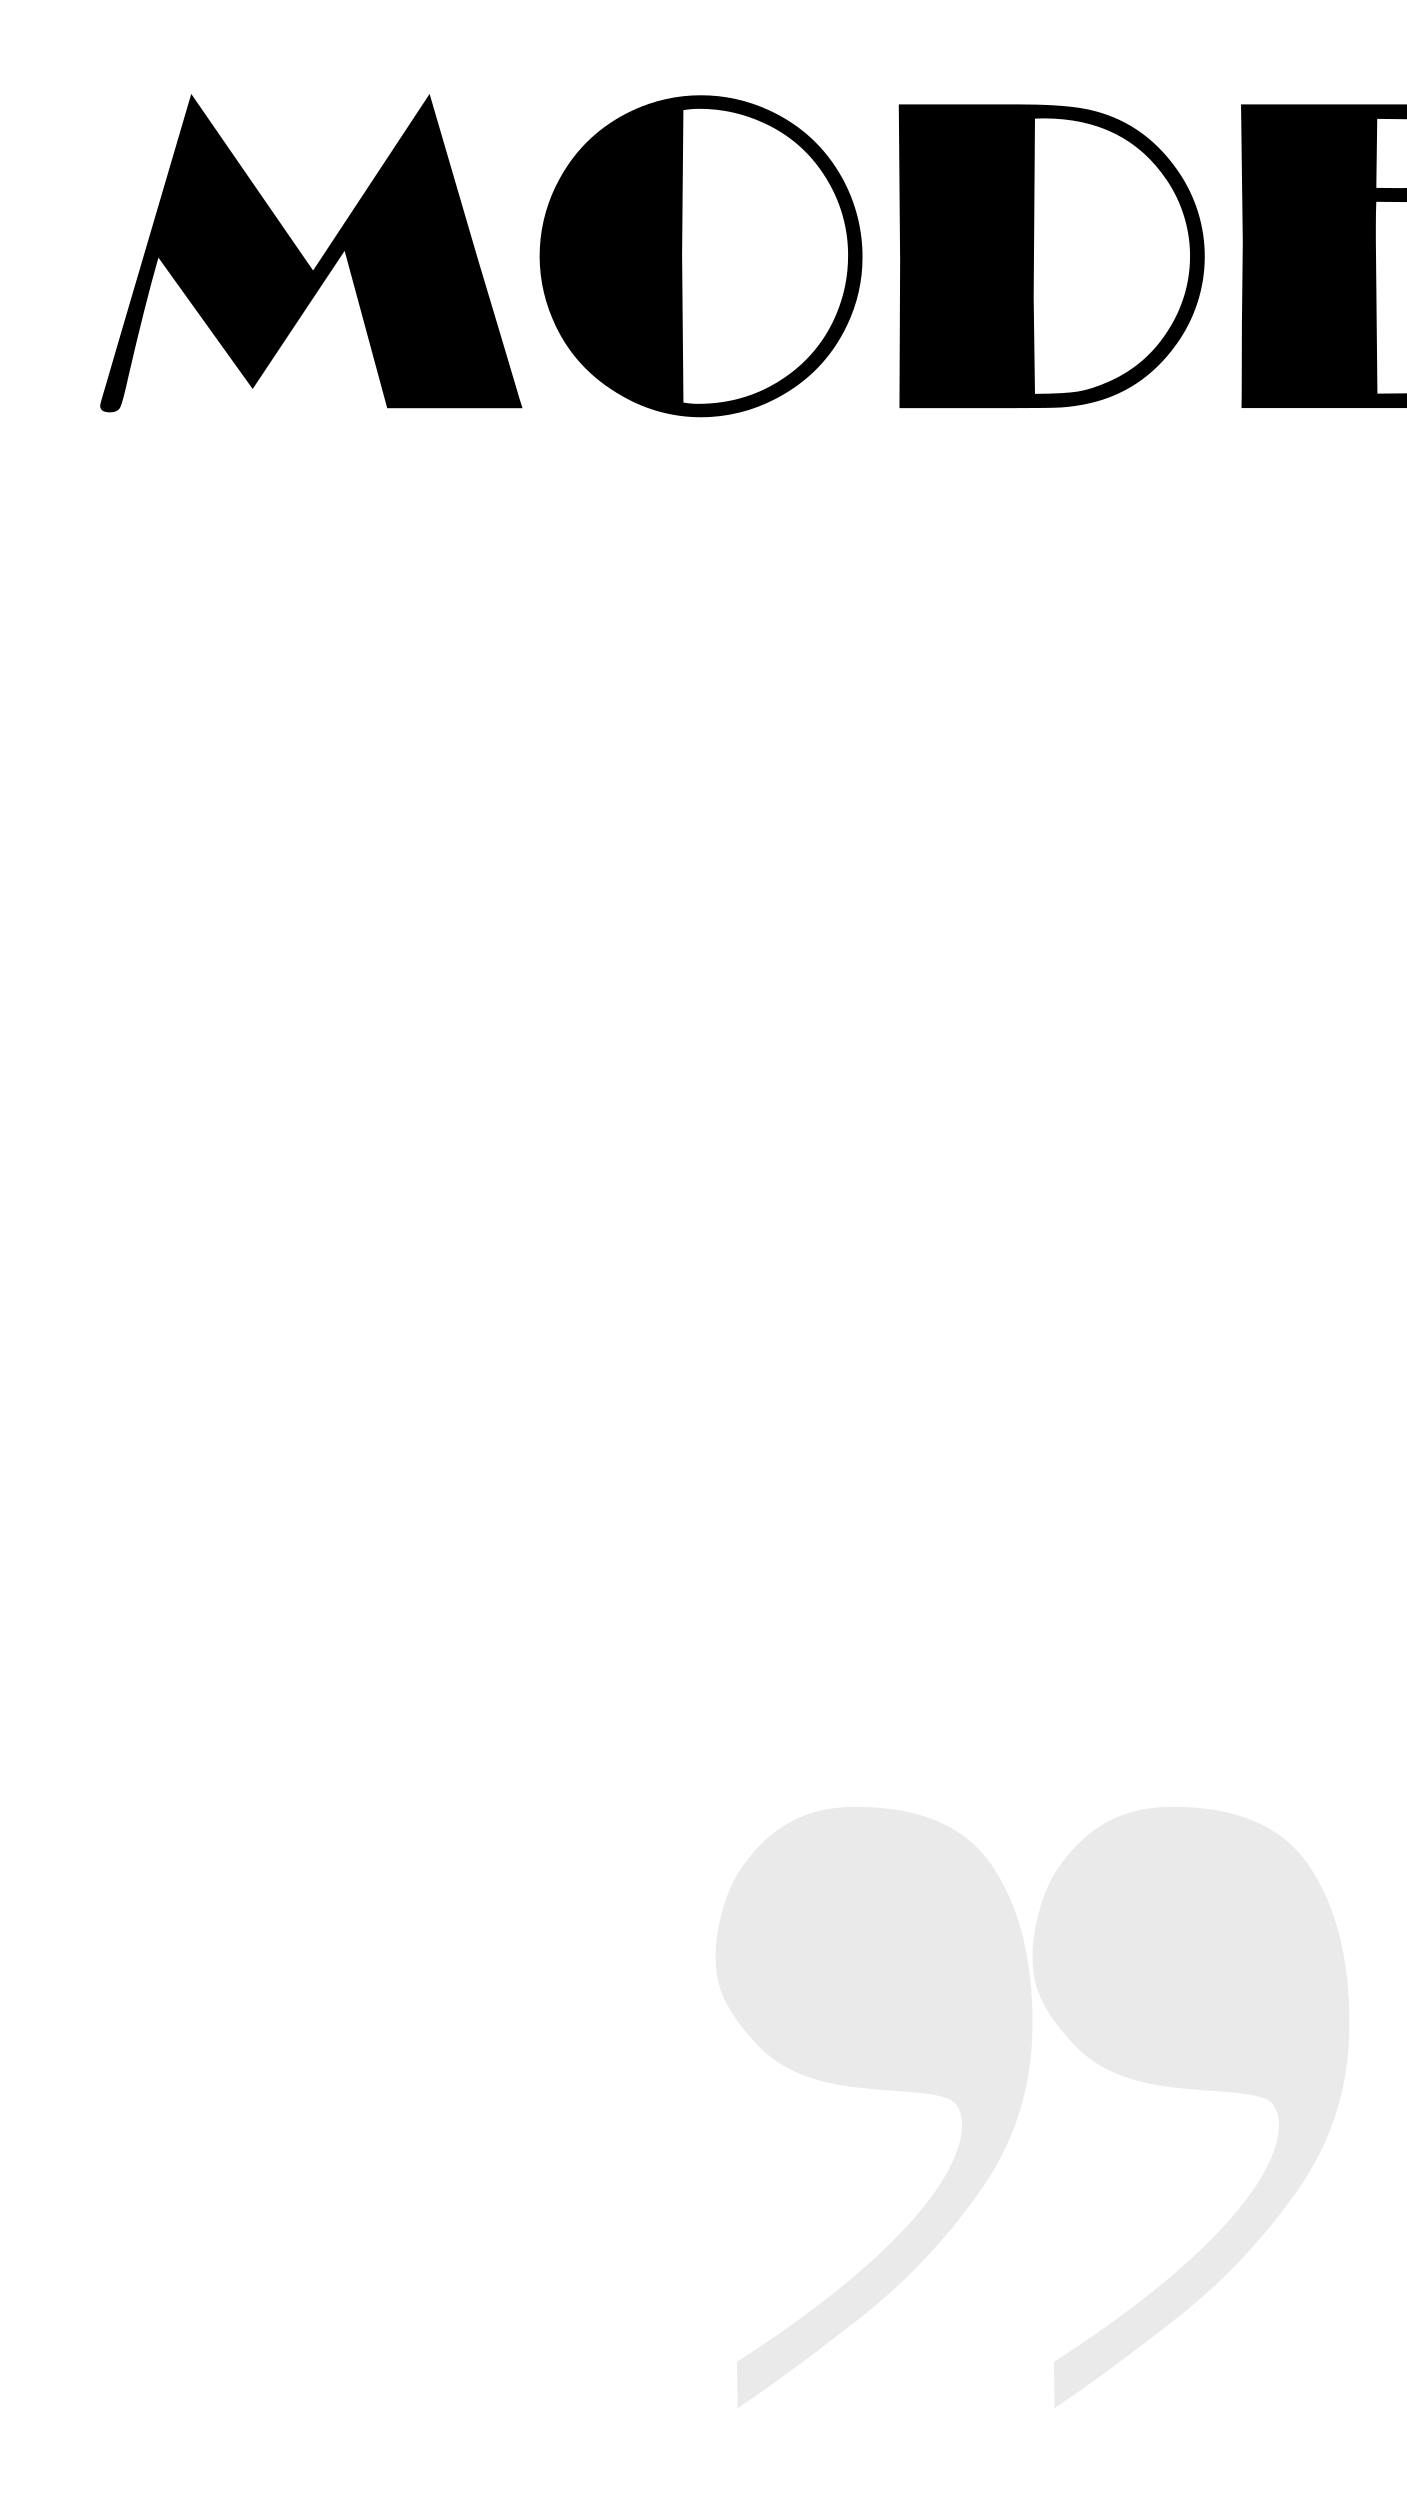
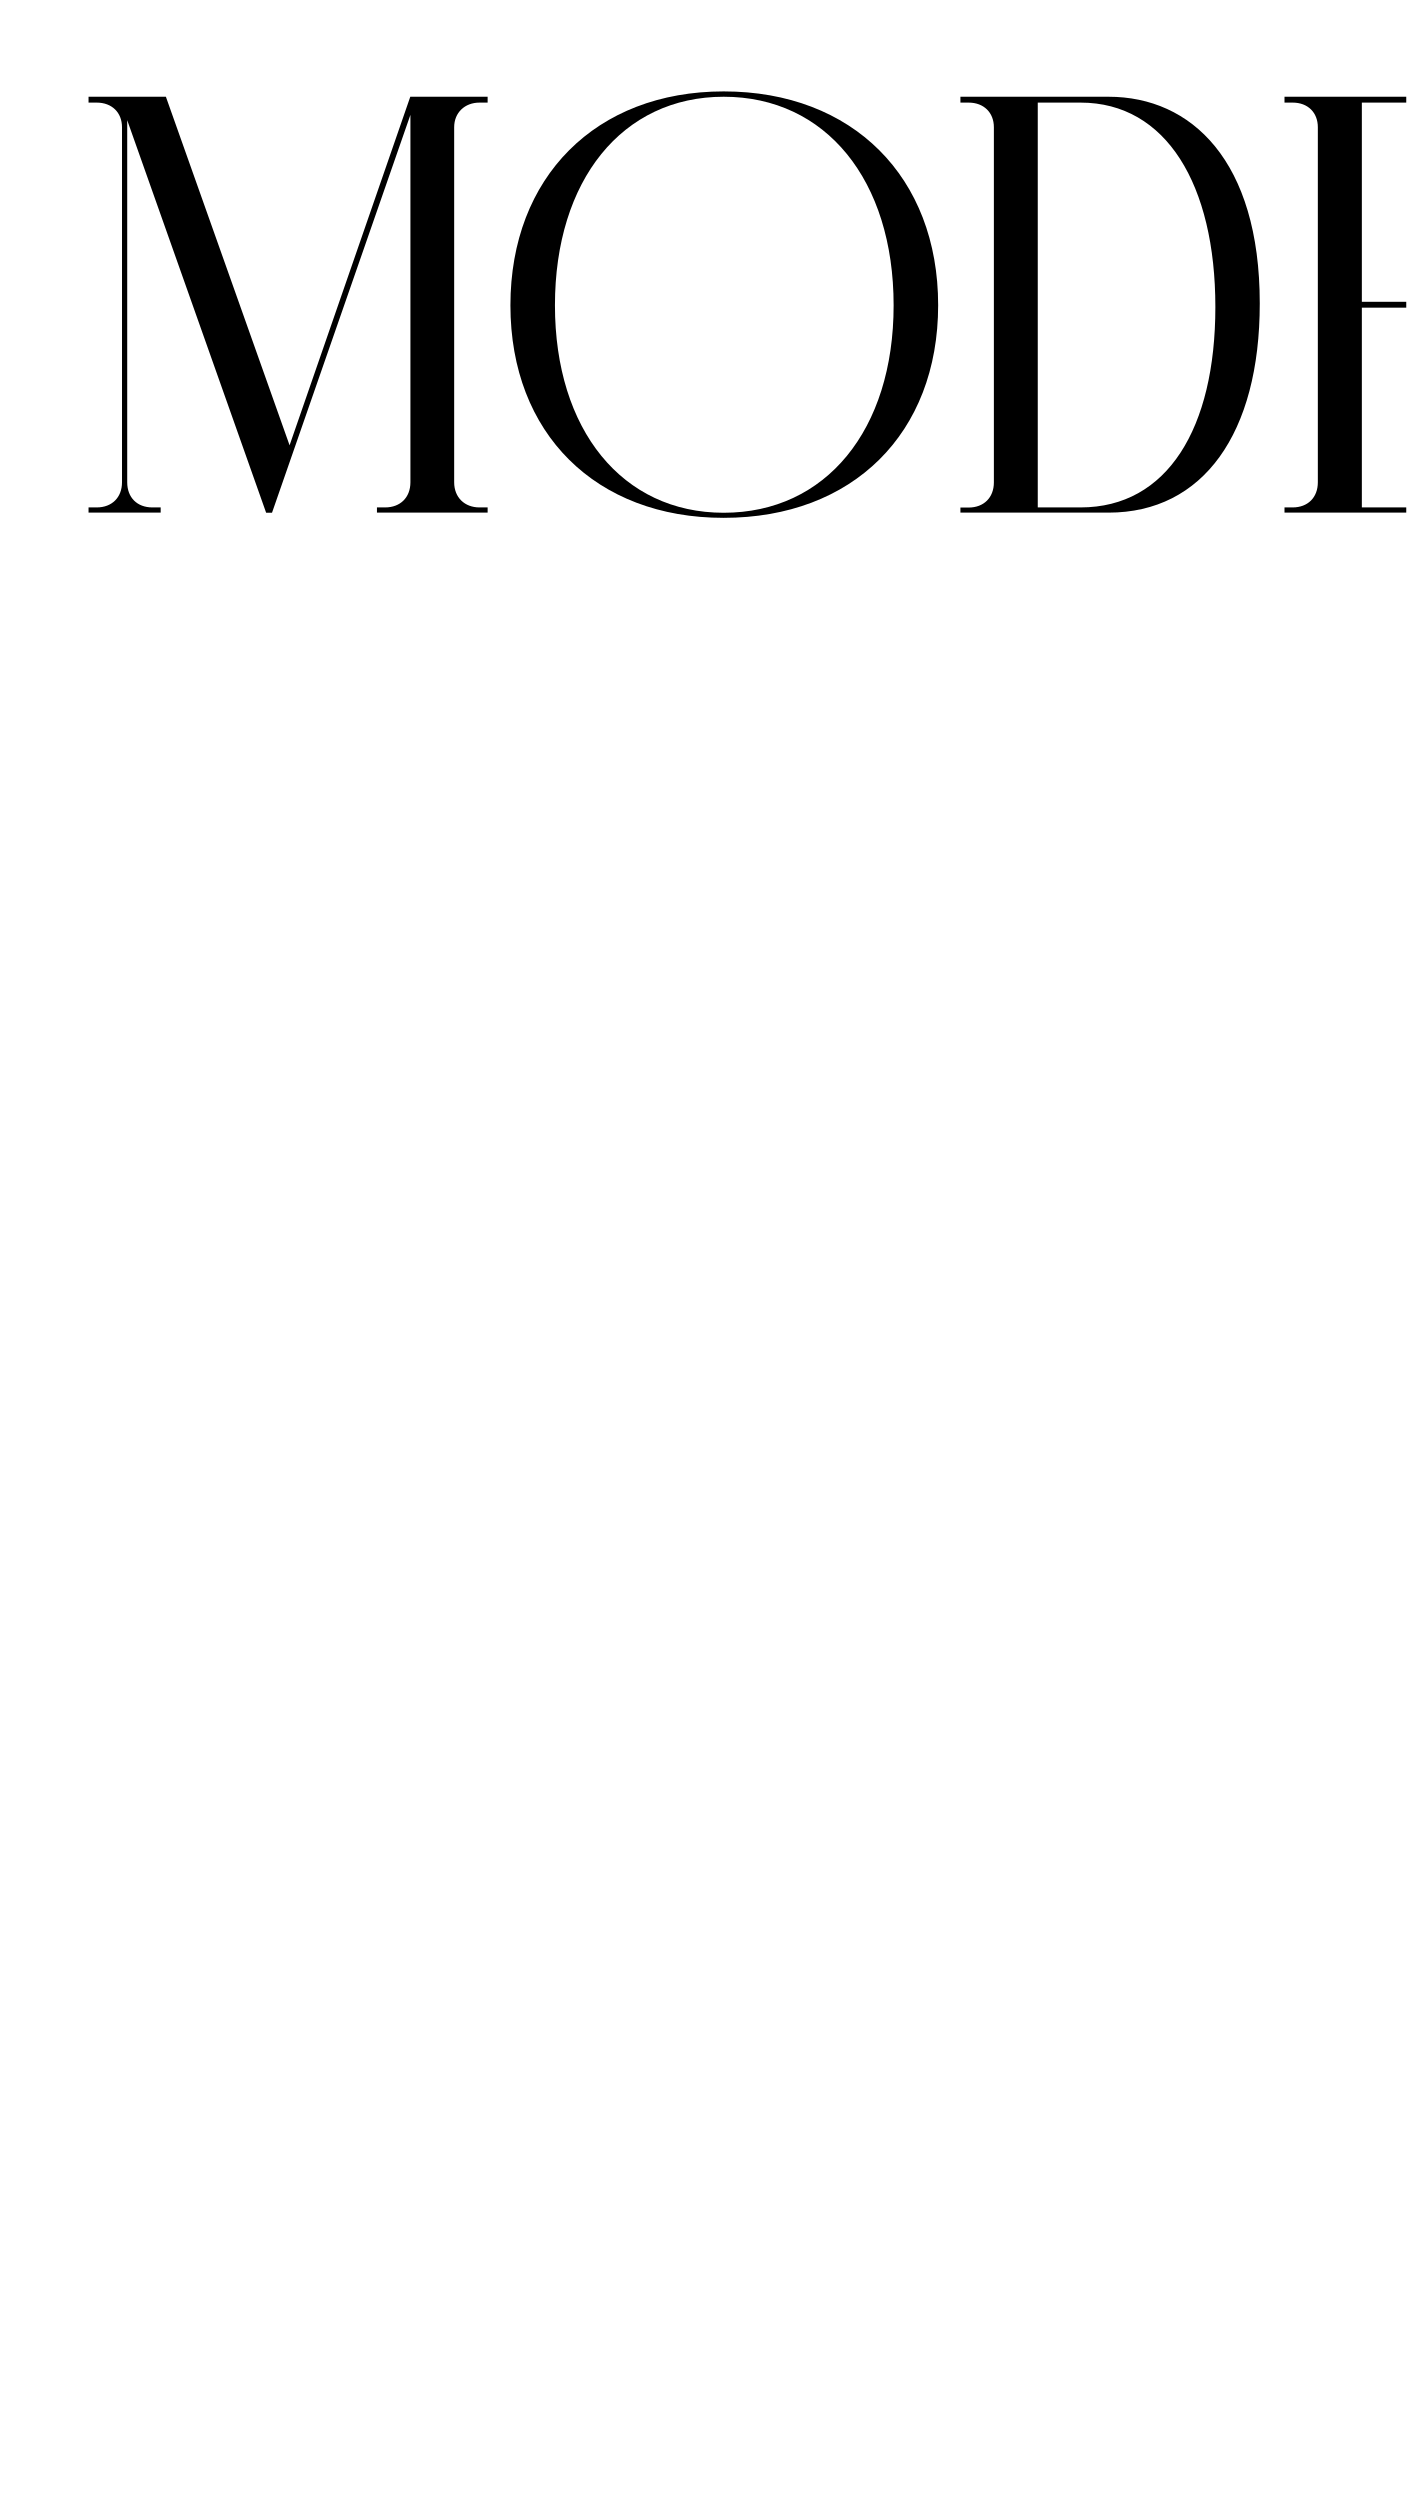
- <svg xmlns="http://www.w3.org/2000/svg" id="Capa_1" data-name="Capa 1" viewBox="0 0 1080 1920">
-   <defs>
-     <style>.cls-1{fill:#eaeaea;}</style>
-   </defs>
-   <path class="cls-1" d="M809.89,1849.54l-.49-35.61c188.71-121.73,184.37-193.35,162.43-202C942,1600,868.66,1614.5,827.37,1572.8c-35.59-35.93-34.11-58.33-34.38-71.37-.31-15.6,6-46.19,18.47-64.93,8.73-13.11,19.34-25.25,34.5-34.69s33.41-14.18,54.85-14.18q74.43,0,105,45.91t30.58,120.51q0,71.65-40,128.34a463.2,463.2,0,0,1-93.26,98.5Q849.84,1822.7,809.89,1849.54Z" />
-   <path class="cls-1" d="M566.49,1849.54l-.49-35.61c188.71-121.73,184.37-193.35,162.43-202C698.57,1600,625.26,1614.5,584,1572.8c-35.59-35.93-34.11-58.33-34.38-71.37-.31-15.6,6-46.19,18.47-64.93,8.73-13.11,19.34-25.25,34.5-34.69s33.41-14.18,54.85-14.18q74.43,0,105,45.91T793,1554.05q0,71.65-40,128.34a463.2,463.2,0,0,1-93.26,98.5Q606.45,1822.7,566.49,1849.54Z" />
-   <path d="M329.94,72.13l37.21,127.32,16.9,56.4L399.24,307l2.05,6.49H297.39l-32.7-120.82L194.07,298.74,121.66,197.87q-10.48,36.93-22.86,90.6Q94.33,309,92.37,312.84c-1.31,2.56-4,3.85-7.94,3.85q-7.52,0-7.51-5.13,0-1.55,4.79-17.26l10.61-36.4L110.8,195,146.9,72.13l93.57,135.62Z" />
-   <path d="M538.35,73.16a124.24,124.24,0,0,1,52.12,11.45q36.91,16.92,56.4,52.12a125.05,125.05,0,0,1,15.55,61.35,119.45,119.45,0,0,1-11.79,51.61Q633,286.95,595.77,306.26a123,123,0,0,1-57.42,14.19,120.24,120.24,0,0,1-60.16-16.07q-37.77-21.18-53.83-59.47a122.52,122.52,0,0,1,5.64-108Q449.14,102,485.88,84.78A123.93,123.93,0,0,1,538.35,73.16Zm-13.5,11.45-1,111.25.85,92.46.18,20.85a64.18,64.18,0,0,0,11.1,1q37.77,0,67.51-20.85a109.18,109.18,0,0,0,39.31-49.22,114.78,114.78,0,0,0,8.54-43.58A111.48,111.48,0,0,0,637,141.17q-17.61-31.44-49.57-46.31A116.78,116.78,0,0,0,537,83.58,70.93,70.93,0,0,0,524.85,84.61Z" />
-   <path d="M690.28,80.16h89.89q35.21,0,53,3.42,43.92,8.37,70.92,46.83a115.26,115.26,0,0,1-.68,134.15q-26.32,36.75-68.71,45.63a143.26,143.26,0,0,1-19.48,2.74q-8.55.51-37.6.51H690.79l.51-112.79ZM794.87,91.1l-1,137.4,1,74q22.89-.17,32.89-1.79t23-7.27q30.59-13.15,48-42.38a104.47,104.47,0,0,0-2.71-112.79q-31.9-47.34-94.54-47.34Z" />
-   <path d="M1057,155q-.35,7.86-.34,19.14v10.25l1.2,117.92,57.93-.58,41-.44q10.08,0,10.08,6.06,0,5.06-5.13,5.73-1.18.18-14.18.34H953.46l.17-8.89.17-57.08.68-61.18L953.12,80.16h181.15q12.13,0,13.84.51,3.93,1,3.93,5.73,0,5.89-7.52,5.9h-1.19l-85.62-1-.69,53,18.63.17,59.82-1,13.15-.18q7.19,0,9.49,1.22c1.54.81,2.31,2.42,2.31,4.85q0,6.75-11.28,6.75l-13.5-.41Z" />
+ <svg xmlns="http://www.w3.org/2000/svg" version="1.1" id="Capa_1" x="0px" y="0px" viewBox="0 0 1080 1920" style="enable-background:new 0 0 1080 1920;" xml:space="preserve">
+   <style type="text/css">
+ 	.st0{enable-background:new    ;}
+ </style>
+   <g class="st0">
+     <path d="M123.4,389.7v4H68v-4h6.3c11.7,0,19.4-7.7,19.4-19.3V97.7c0-11.2-7.7-18.9-19.4-18.9H68v-4.5h59.4L222.4,342l92.7-267.7   h59.4v4.5h-6.3c-11.2,0-19.4,7.7-19.4,18.9v272.7c0,11.7,8.1,19.3,19.4,19.3h6.3v4h-85v-4h6.3c11.7,0,19.4-7.7,19.4-19.3V88.2   L208.9,393.8h-4.5L97.7,92.3v278.1c0,11.7,7.6,19.3,19.3,19.3H123.4z" />
+     <path d="M555.8,70.2c99,0,164.7,65.7,164.7,164.2c0,98.5-65.7,163.3-164.7,163.3C457.7,397.8,392,333,392,234.5   C392,135.9,457.7,70.2,555.8,70.2z M555.8,393.8c78.3,0,130.5-63.4,130.5-159.3c0-96.3-52.2-160.2-130.5-160.2   c-77.8,0-129.6,63.9-129.6,160.2C426.2,330.3,478,393.8,555.8,393.8z" />
+   </g>
+   <g class="st0">
+     <path d="M737.6,393.8v-4h6.3c11.7,0,19.4-7.7,19.4-19.3V97.7c0-11.2-7.7-18.9-19.4-18.9h-6.3v-4.5h113.8   c63.4,0,116.1,49,116.1,158.8c0,99.9-43.6,160.6-116.1,160.6H737.6z M829.9,389.7c66.6,0,103.5-60.8,103.5-153.9   c0-94-37.8-157-103.5-157H797v310.9H829.9z" />
+   </g>
+   <path d="M1080,389.7h-34.1V236.3h34.1v-4.5h-34.1v-153h34.1v-4.5h-93.5v4.5h6.3c11.7,0,19.3,7.7,19.3,18.9v272.7  c0,11.7-7.7,19.3-19.3,19.3h-6.3v4h93.5V389.7z" />
</svg>
